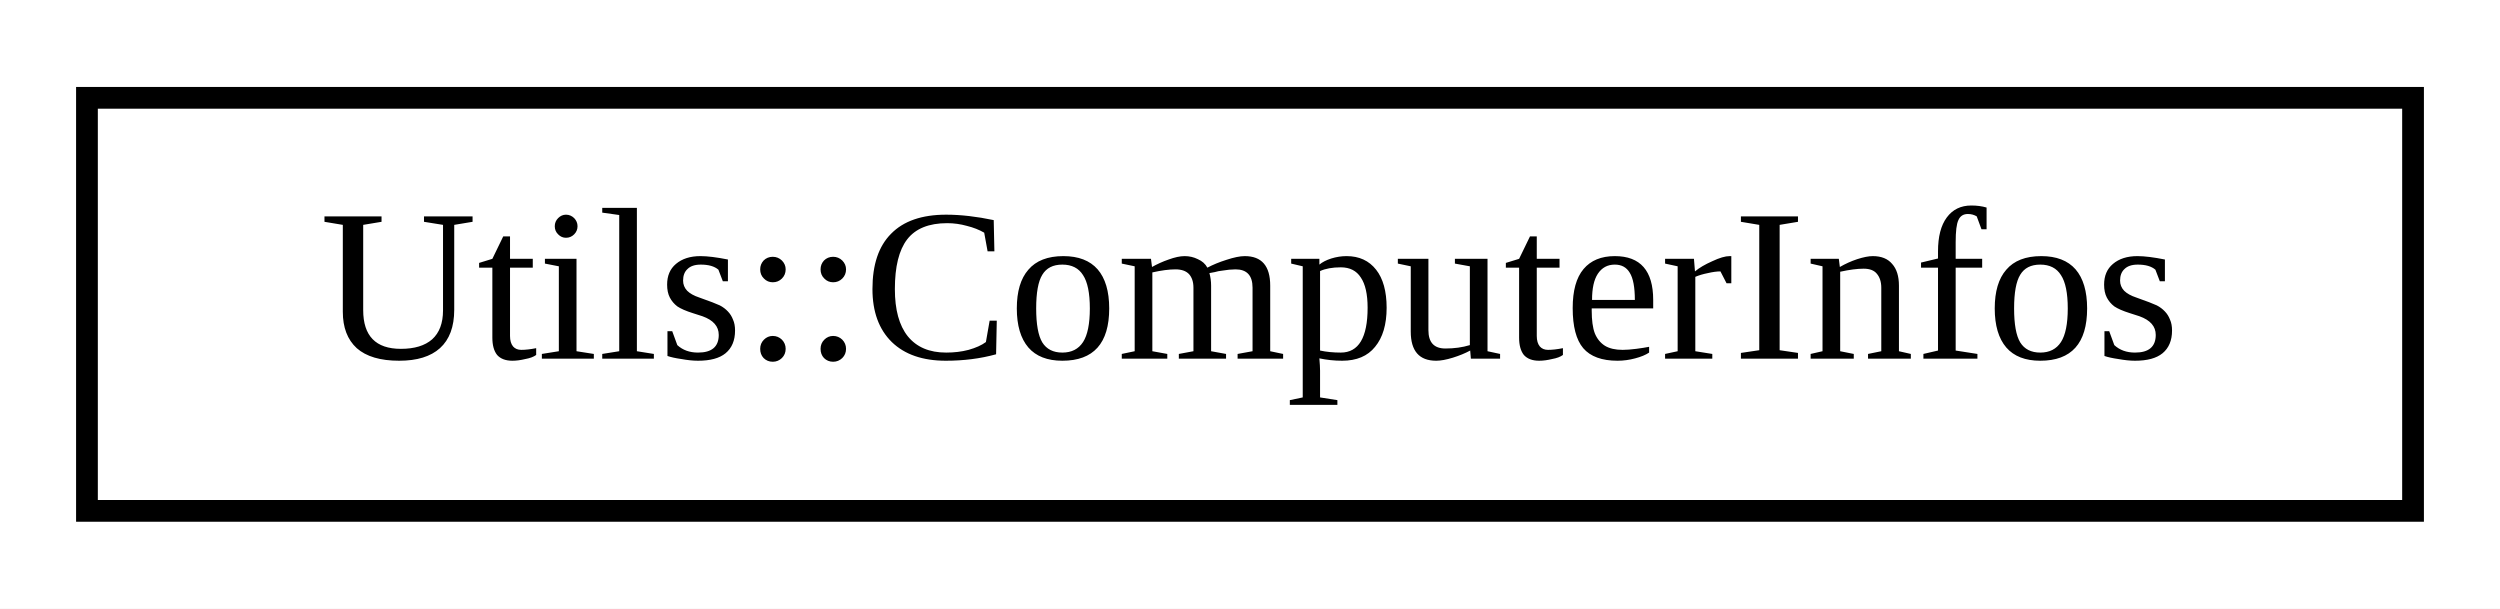
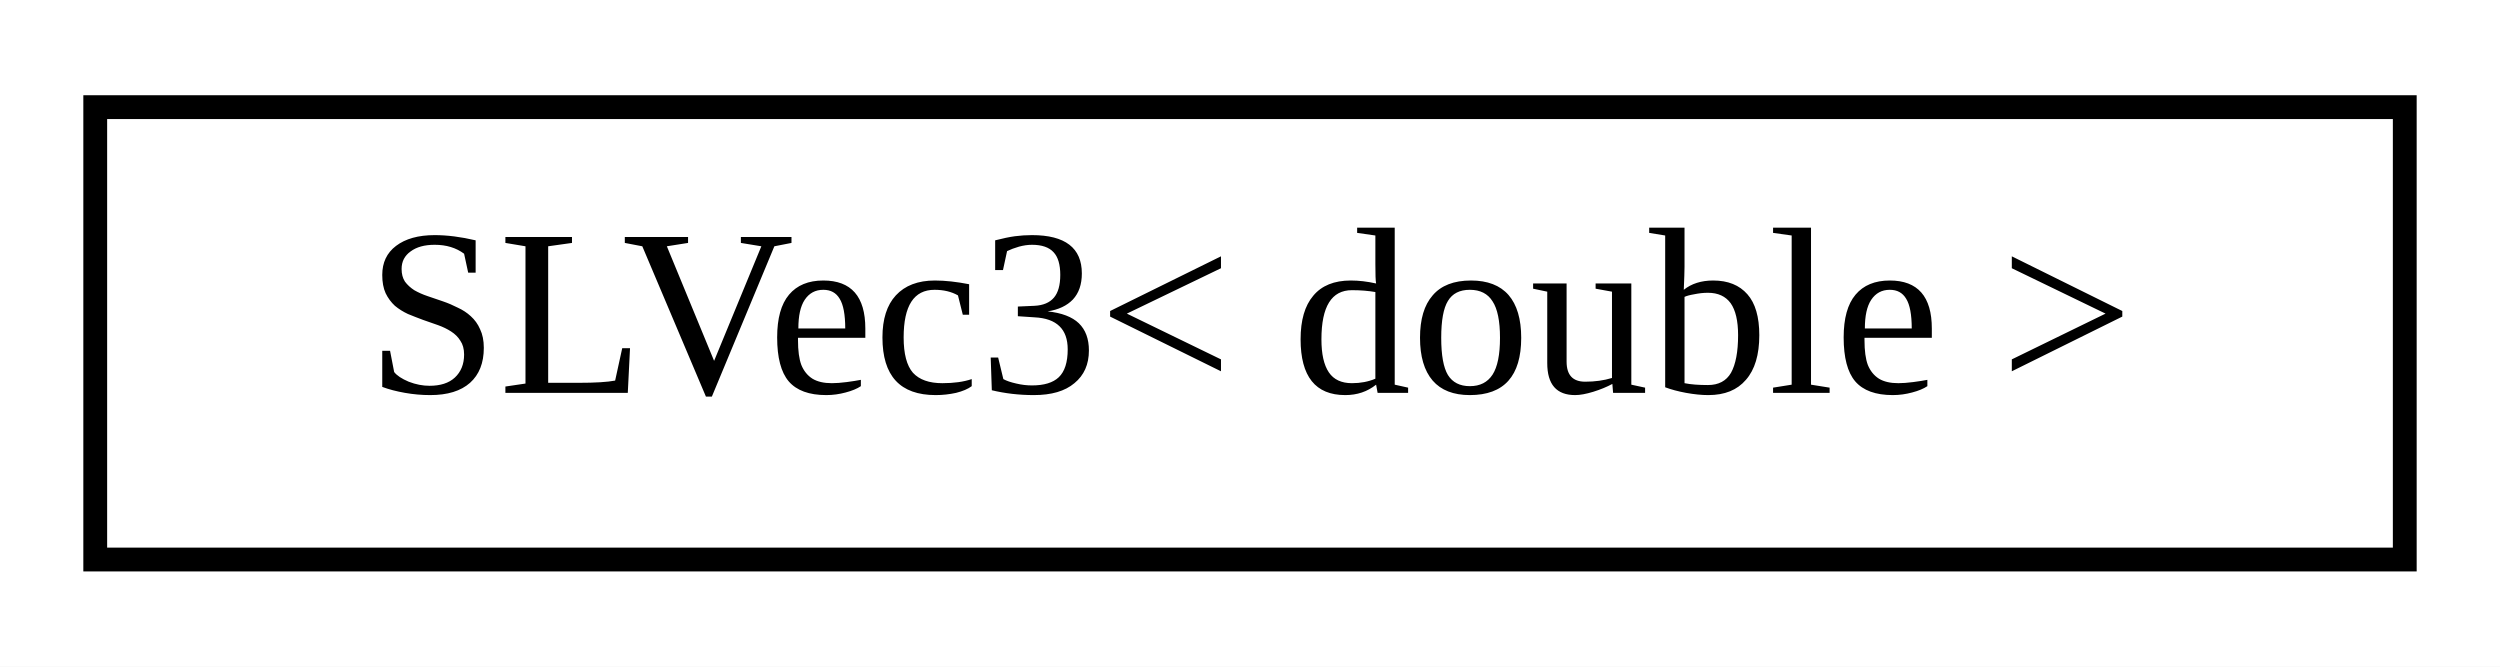
- <svg xmlns="http://www.w3.org/2000/svg" xmlns:xlink="http://www.w3.org/1999/xlink" width="115pt" height="28pt" viewBox="0.00 0.00 115.00 28.00">
+ <svg xmlns="http://www.w3.org/2000/svg" xmlns:xlink="http://www.w3.org/1999/xlink" width="105pt" height="28pt" viewBox="0.00 0.00 105.00 28.00">
  <g id="graph0" class="graph" transform="scale(1 1) rotate(0) translate(4 24)">
-     <polygon fill="white" stroke="transparent" points="-4,4 -4,-24 111,-24 111,4 -4,4" />
+     <polygon fill="white" stroke="transparent" points="-4,4 -4,-24 101,-24 101,4 -4,4" />
    <g id="node1" class="node">
      <g id="a_node1">
-         <a xlink:href="class_utils_1_1_computer_infos.html" target="_top" xlink:title=" ">
-           <polygon fill="white" stroke="black" points="0,-0.5 0,-19.5 107,-19.5 107,-0.5 0,-0.5" />
-           <text text-anchor="middle" x="53.5" y="-7.5" font-family="Arial.ttf" font-size="10.00">Utils::ComputerInfos</text>
+         <a xlink:href="class_s_l_vec3.html" target="_top" xlink:title=" ">
+           <polygon fill="white" stroke="black" points="0,-0.5 0,-19.5 97,-19.5 97,-0.5 0,-0.5" />
+           <text text-anchor="middle" x="48.5" y="-7.5" font-family="Arial.ttf" font-size="10.00">SLVec3&lt; double &gt;</text>
        </a>
      </g>
    </g>
  </g>
</svg>
